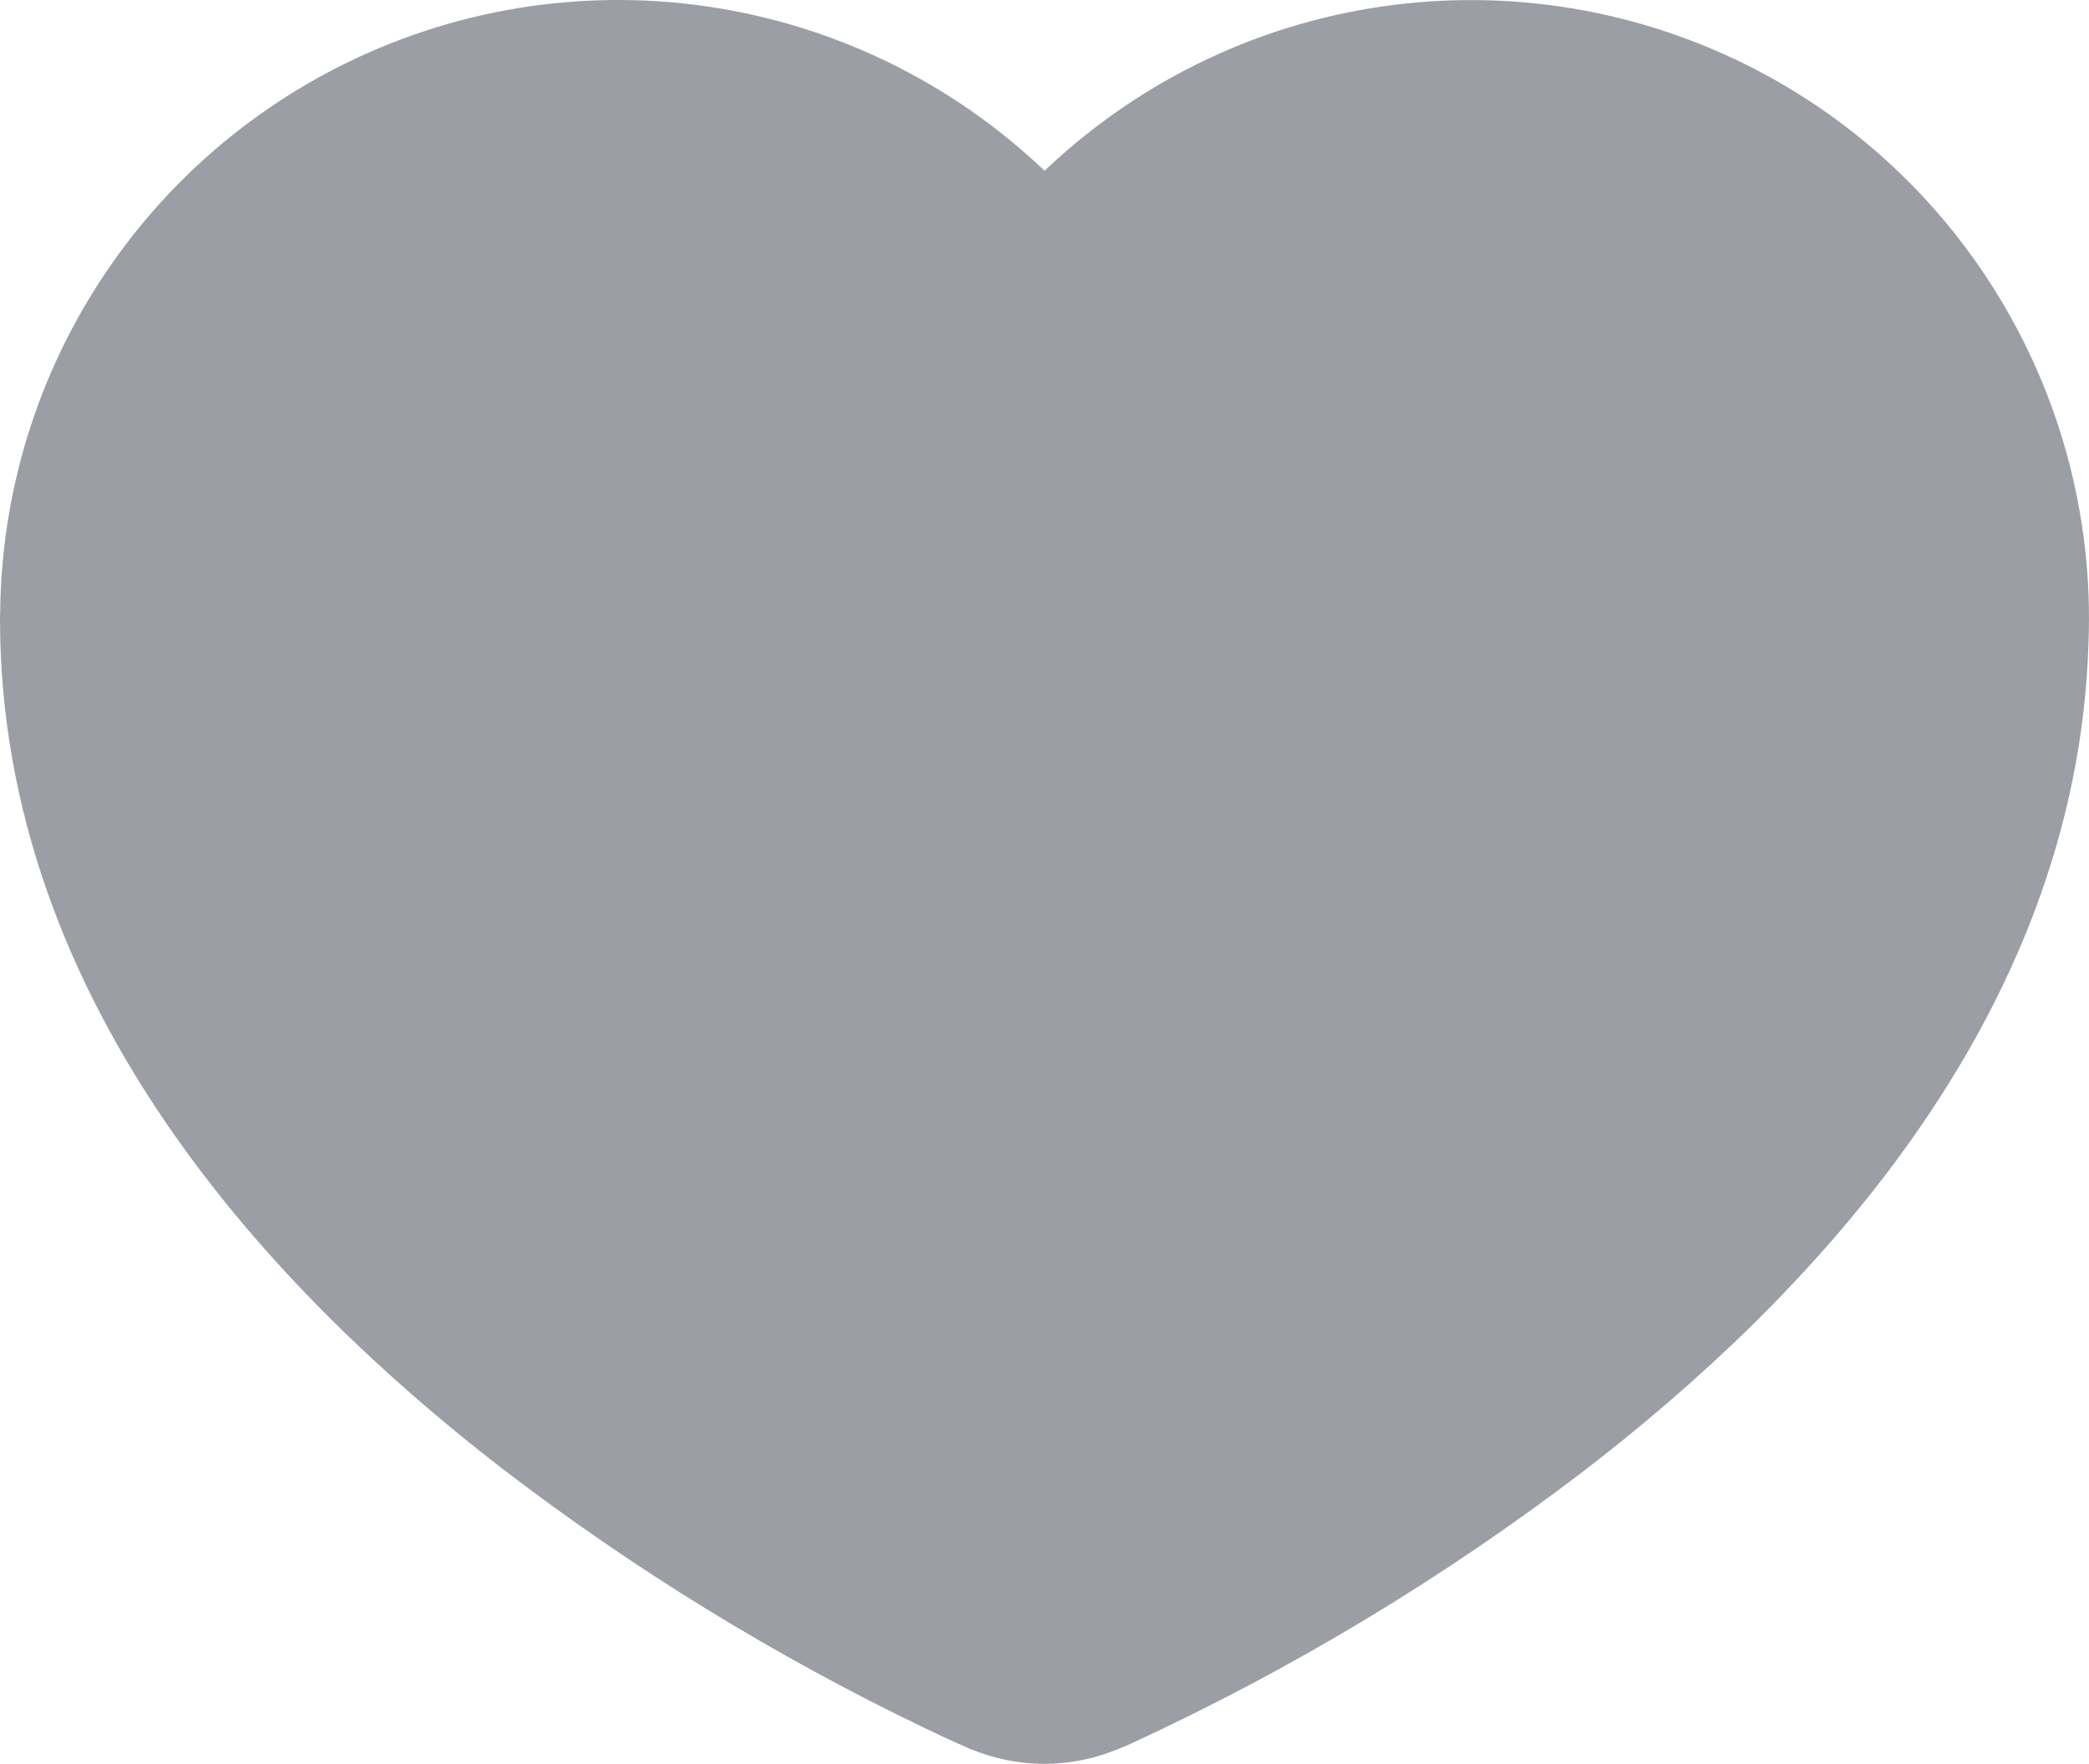
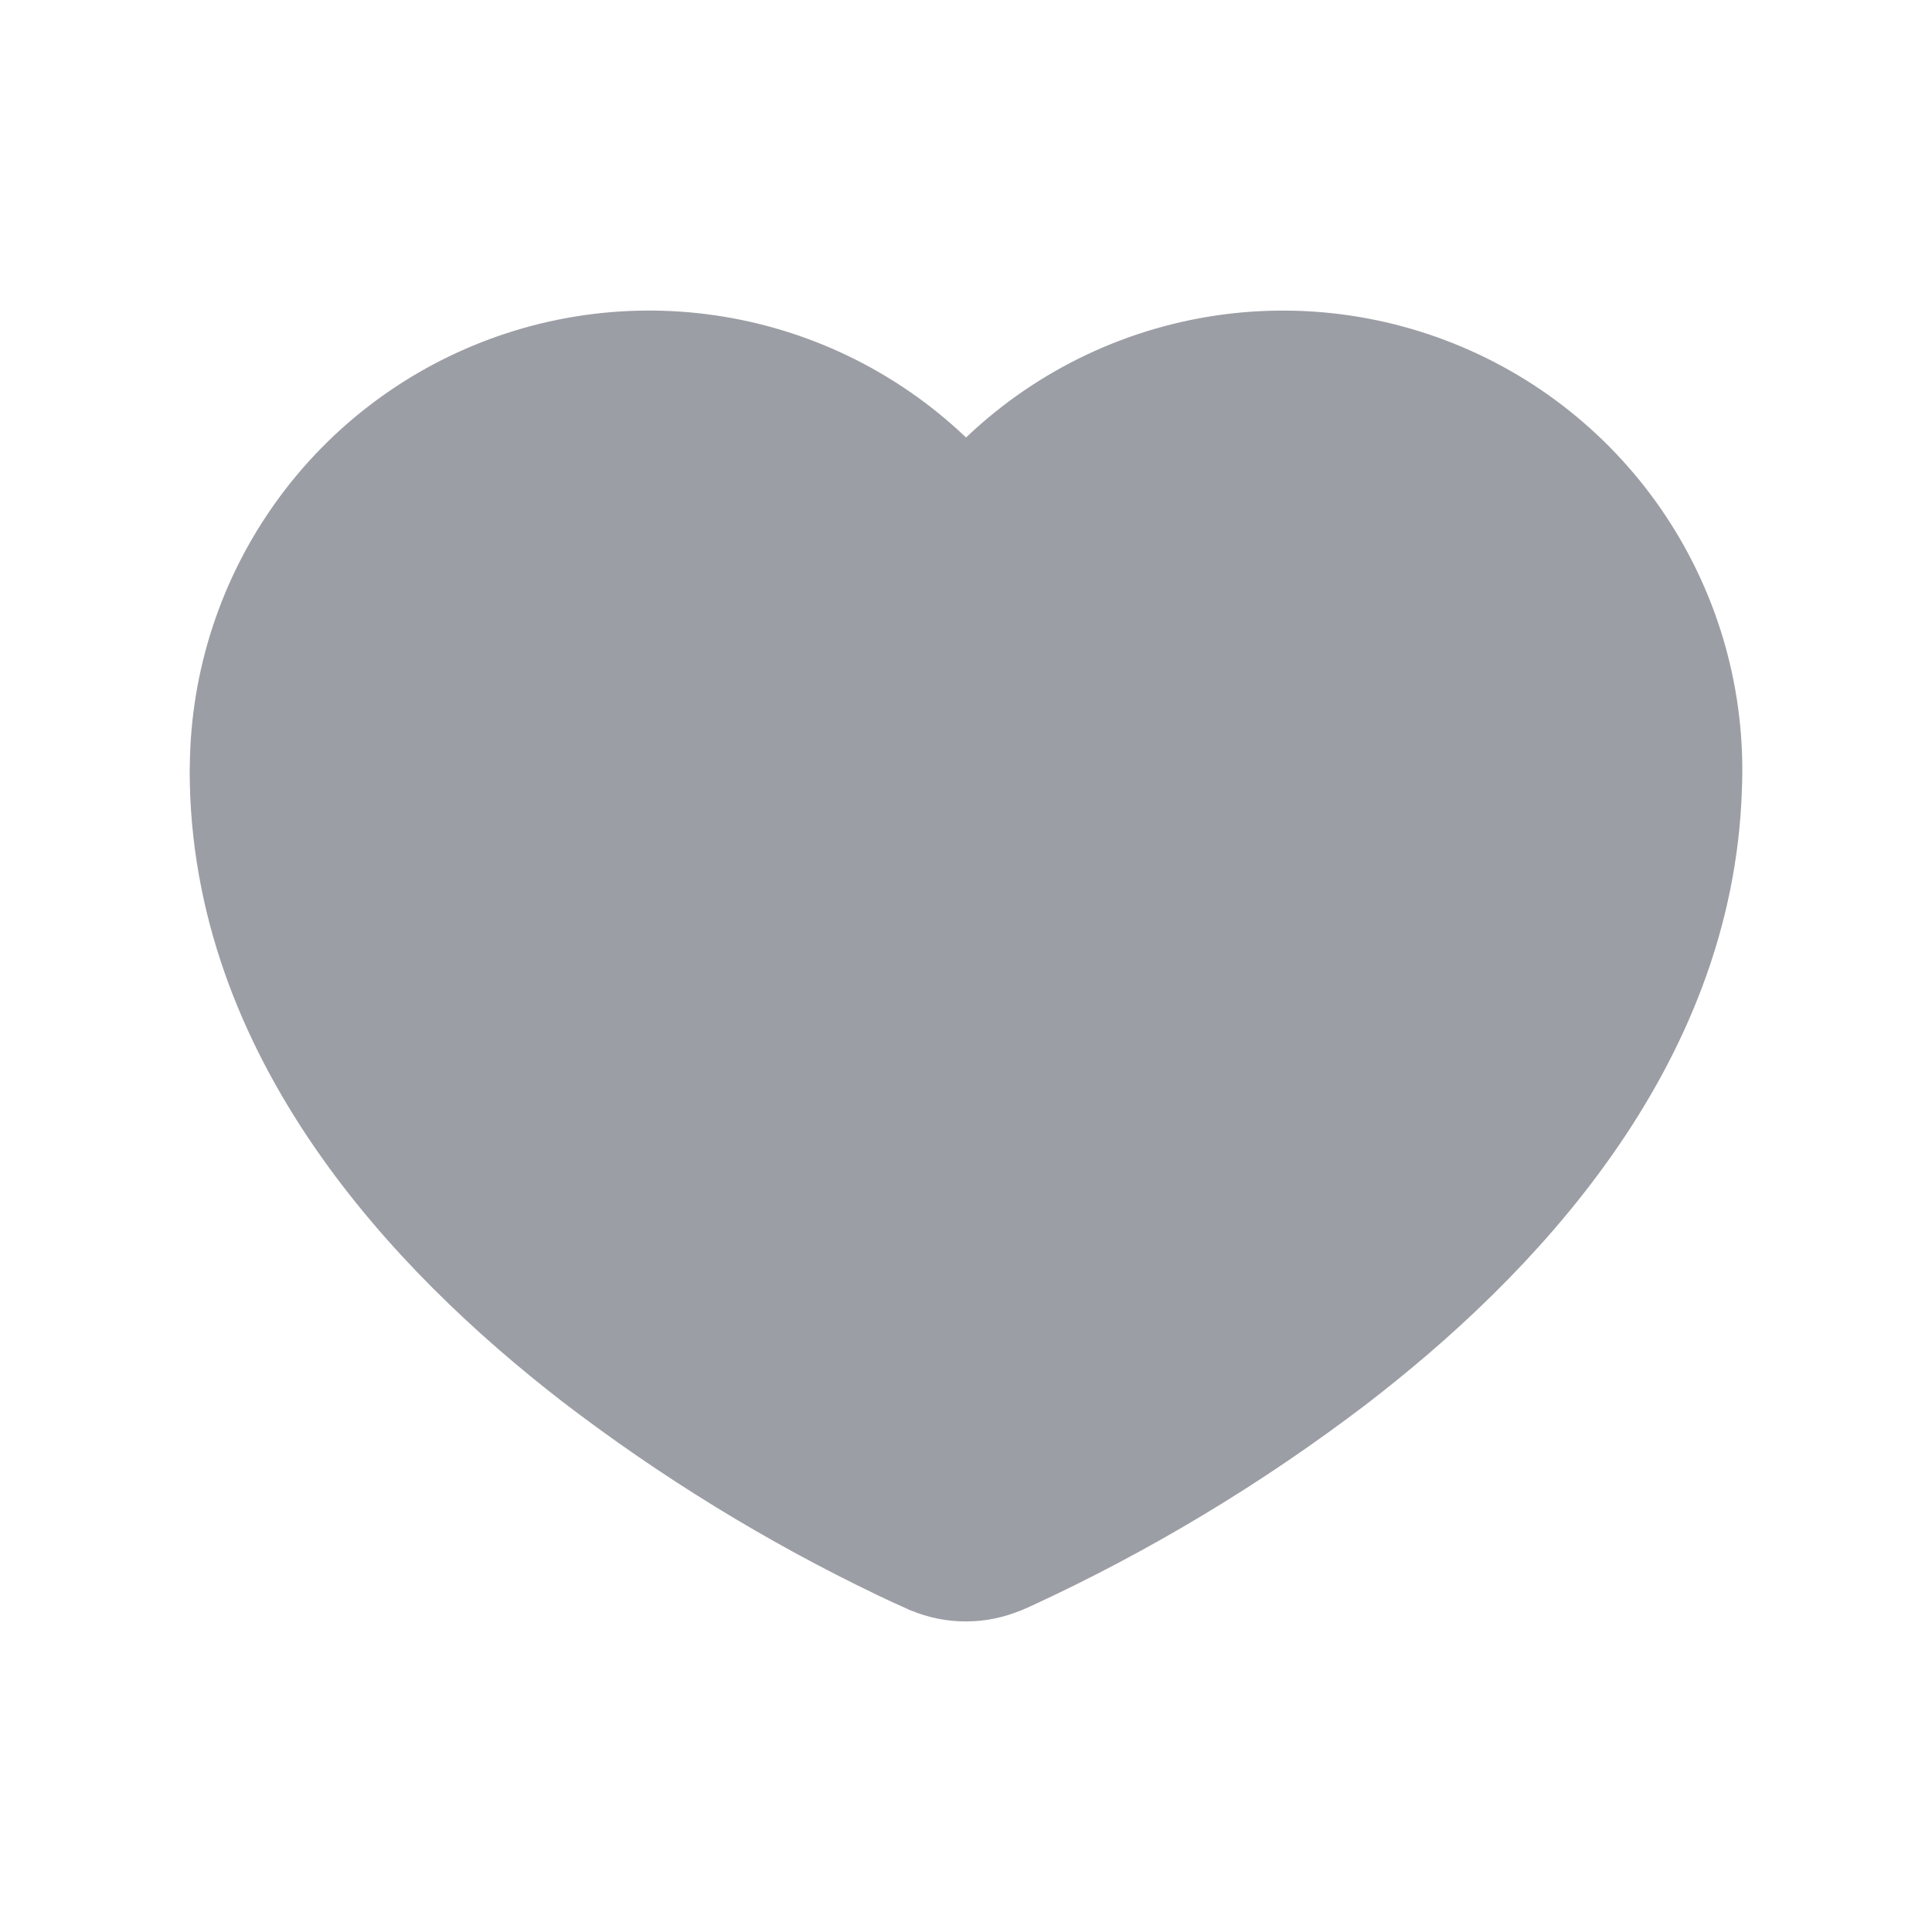
- <svg xmlns="http://www.w3.org/2000/svg" preserveAspectRatio="none" overflow="visible" style="display: block;" width="22.502" height="18.999" viewBox="0 0 22.502 18.999" fill="none">
-   <path id="Vector" d="M0.752 6.598C0.764 5.382 1.151 4.199 1.861 3.211C2.57 2.223 3.568 1.478 4.717 1.078C5.865 0.678 7.11 0.643 8.279 0.977C9.449 1.311 10.487 1.998 11.252 2.944C12.033 1.978 13.098 1.283 14.296 0.957C15.495 0.632 16.766 0.692 17.928 1.13C19.09 1.568 20.085 2.361 20.77 3.397C21.456 4.433 21.797 5.658 21.747 6.899C21.636 10.634 18.915 13.479 16.575 15.271C15.121 16.378 13.551 17.322 11.892 18.089C11.856 18.106 11.827 18.119 11.805 18.127L11.78 18.138L11.773 18.141H11.77C11.606 18.212 11.43 18.248 11.252 18.249C11.074 18.249 10.898 18.213 10.734 18.143H10.73L10.723 18.138L10.697 18.127C10.56 18.068 10.425 18.005 10.291 17.94C8.722 17.187 7.235 16.274 5.855 15.215C3.489 13.385 0.75 10.476 0.75 6.665L0.752 6.598Z" fill="#9C9EA5" stroke="#9C9EA5" stroke-width="1.5" stroke-linejoin="round" />
+ <svg xmlns="http://www.w3.org/2000/svg" preserveAspectRatio="none" overflow="visible" style="display: block;" width="28" height="28" viewBox="0 0 28 28" fill="none">
+   <g id="icon/íí¸(Heart)">
+     <path id="Vector" d="M3.501 11.099C3.513 9.883 3.9 8.699 4.61 7.711C5.319 6.723 6.317 5.979 7.466 5.579C8.615 5.179 9.859 5.144 11.029 5.478C12.198 5.812 13.236 6.499 14.001 7.445C14.782 6.479 15.847 5.784 17.046 5.458C18.244 5.132 19.515 5.193 20.677 5.631C21.84 6.069 22.834 6.862 23.52 7.898C24.205 8.933 24.547 10.159 24.496 11.4C24.386 15.134 21.664 17.98 19.325 19.772C17.87 20.878 16.3 21.823 14.642 22.589C14.605 22.607 14.576 22.62 14.554 22.628L14.53 22.638L14.523 22.642H14.519C14.355 22.712 14.179 22.749 14.001 22.749C13.823 22.75 13.647 22.714 13.483 22.644H13.479L13.473 22.638L13.446 22.628C13.31 22.568 13.174 22.506 13.04 22.441C11.471 21.688 9.985 20.775 8.604 19.716C6.238 17.885 3.499 14.977 3.499 11.165L3.501 11.099Z" fill="#9C9EA5" stroke="#9C9EA5" stroke-width="1.5" stroke-linejoin="round" />
+   </g>
</svg>
